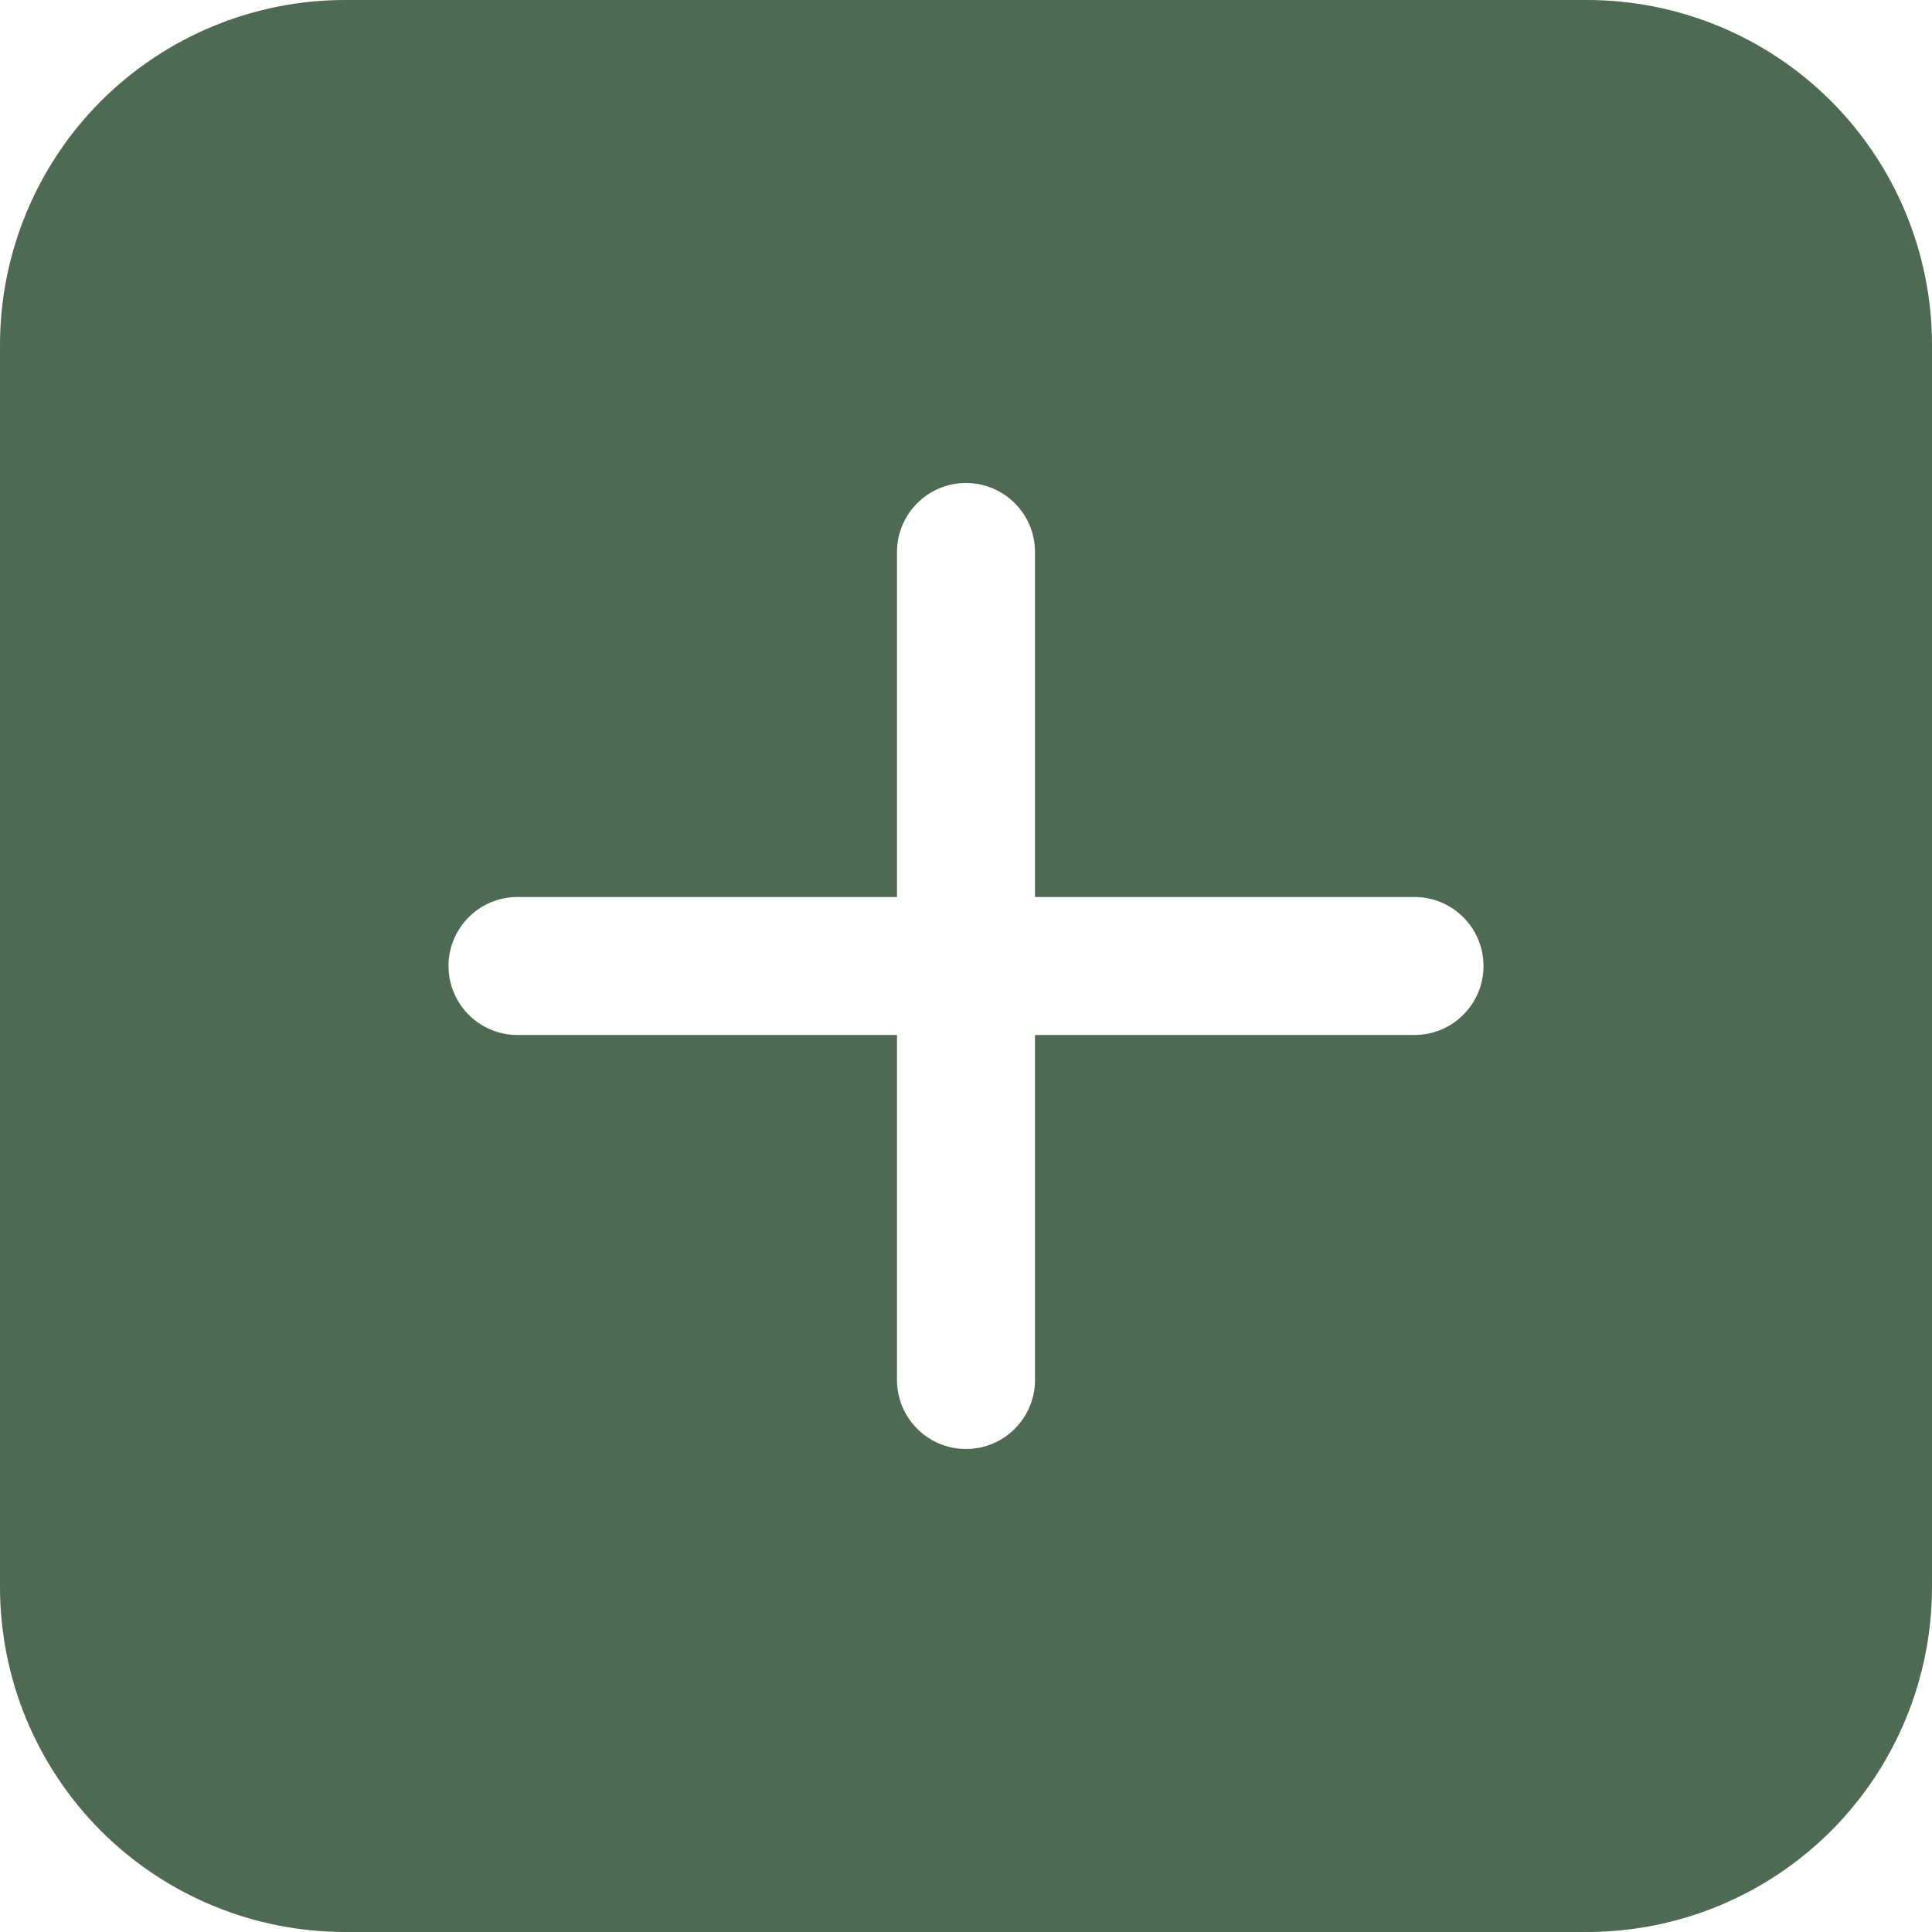
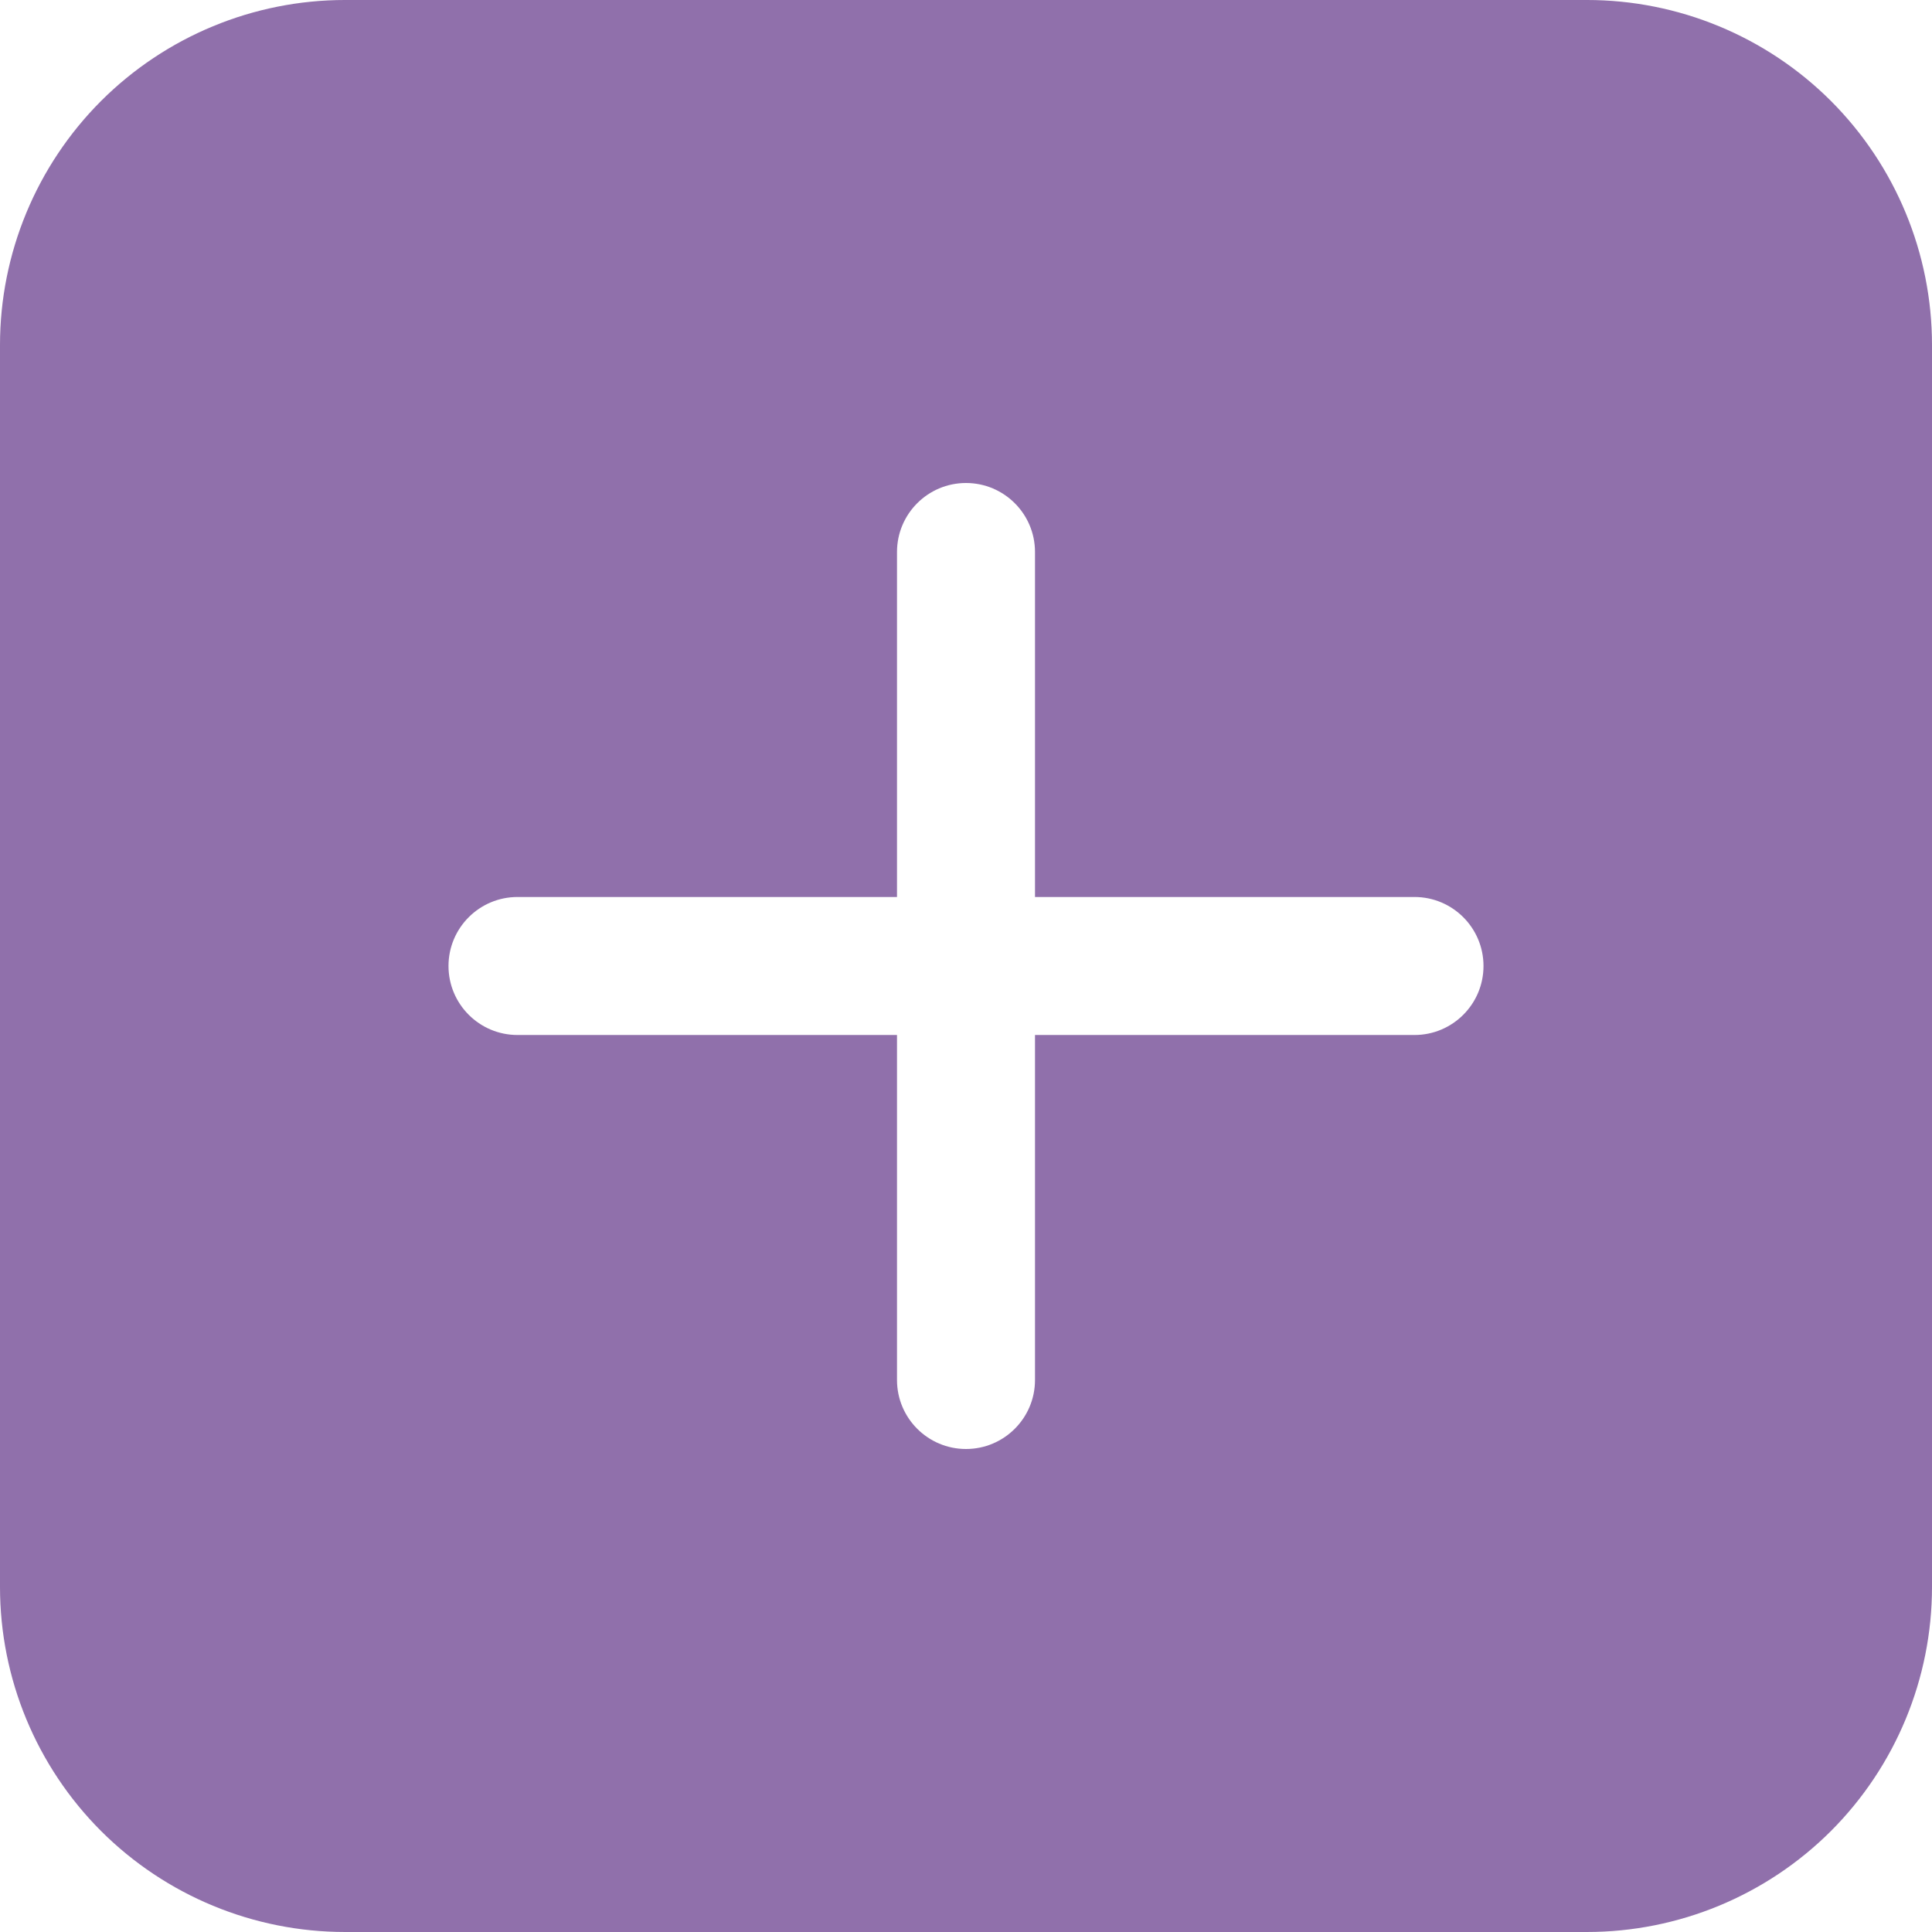
<svg xmlns="http://www.w3.org/2000/svg" viewBox="0 0 50 50" version="1.1" xml:space="preserve" x="0px" y="0px" fill-rule="evenodd" clip-rule="evenodd" stroke-linejoin="round" stroke-miterlimit="2" id="svg128" width="50" height="50">
-   <defs id="defs132">
-     <filter style="color-interpolation-filters:sRGB;" id="filter745" x="0" y="0" width="1" height="1">
-       <feColorMatrix values="1 0 0 0 0 0 1 0 0 0 0 0 1 0 0 0 0 0 1 1 " id="feColorMatrix733" />
-       <feColorMatrix type="hueRotate" values="246" result="colormatrix2" id="feColorMatrix735" />
-       <feColorMatrix in="colormatrix2" values="-1 0 0 0 1 0 -1 0 0 1 0 0 -1 0 1 0 0 0 1 0 " result="colormatrix3" id="feColorMatrix737" />
-       <feBlend in="colormatrix3" in2="colormatrix2" mode="darken" result="blend1" id="feBlend739" />
-       <feBlend in2="blend1" mode="screen" result="blend2" id="feBlend741" />
-       <feComposite in2="SourceGraphic" operator="in" id="feComposite743" />
-     </filter>
-   </defs>
+   <defs id="defs132" />
  <g transform="matrix(1.785714,0,0,1.785714,-89.28571,-775)" id="g122" style="fill:#008000">
-     <path d="m 78,439 c 0,-1.326 -0.527,-2.598 -1.464,-3.536 C 75.598,434.527 74.326,434 73,434 H 55 c -1.326,0 -2.598,0.527 -3.536,1.464 C 50.527,436.402 50,437.674 50,439 v 18 c 0,1.326 0.527,2.598 1.464,3.536 0.938,0.937 2.21,1.464 3.536,1.464 h 18 c 1.326,0 2.598,-0.527 3.536,-1.464 C 77.473,459.598 78,458.326 78,457 Z m -15,8 h -5.5 c -0.552,0 -1,0.448 -1,1 0,0.552 0.448,1 1,1 H 63 v 5 c 0,0.552 0.448,1 1,1 0.552,0 1,-0.448 1,-1 v -5 h 5.5 c 0.552,0 1,-0.448 1,-1 0,-0.552 -0.448,-1 -1,-1 H 65 v -5 c 0,-0.552 -0.448,-1 -1,-1 -0.552,0 -1,0.448 -1,1 z" id="path120" style="fill:#008000;filter:url(#filter745)" />
+     <path d="m 78,439 c 0,-1.326 -0.527,-2.598 -1.464,-3.536 C 75.598,434.527 74.326,434 73,434 H 55 c -1.326,0 -2.598,0.527 -3.536,1.464 C 50.527,436.402 50,437.674 50,439 v 18 c 0,1.326 0.527,2.598 1.464,3.536 0.938,0.937 2.21,1.464 3.536,1.464 h 18 c 1.326,0 2.598,-0.527 3.536,-1.464 C 77.473,459.598 78,458.326 78,457 Z m -15,8 h -5.5 c -0.552,0 -1,0.448 -1,1 0,0.552 0.448,1 1,1 H 63 v 5 c 0,0.552 0.448,1 1,1 0.552,0 1,-0.448 1,-1 v -5 h 5.5 c 0.552,0 1,-0.448 1,-1 0,-0.552 -0.448,-1 -1,-1 H 65 v -5 c 0,-0.552 -0.448,-1 -1,-1 -0.552,0 -1,0.448 -1,1 z" id="path120" style="fill:#390069;fill-opacity:1;opacity:0.56" />
  </g>
</svg>
